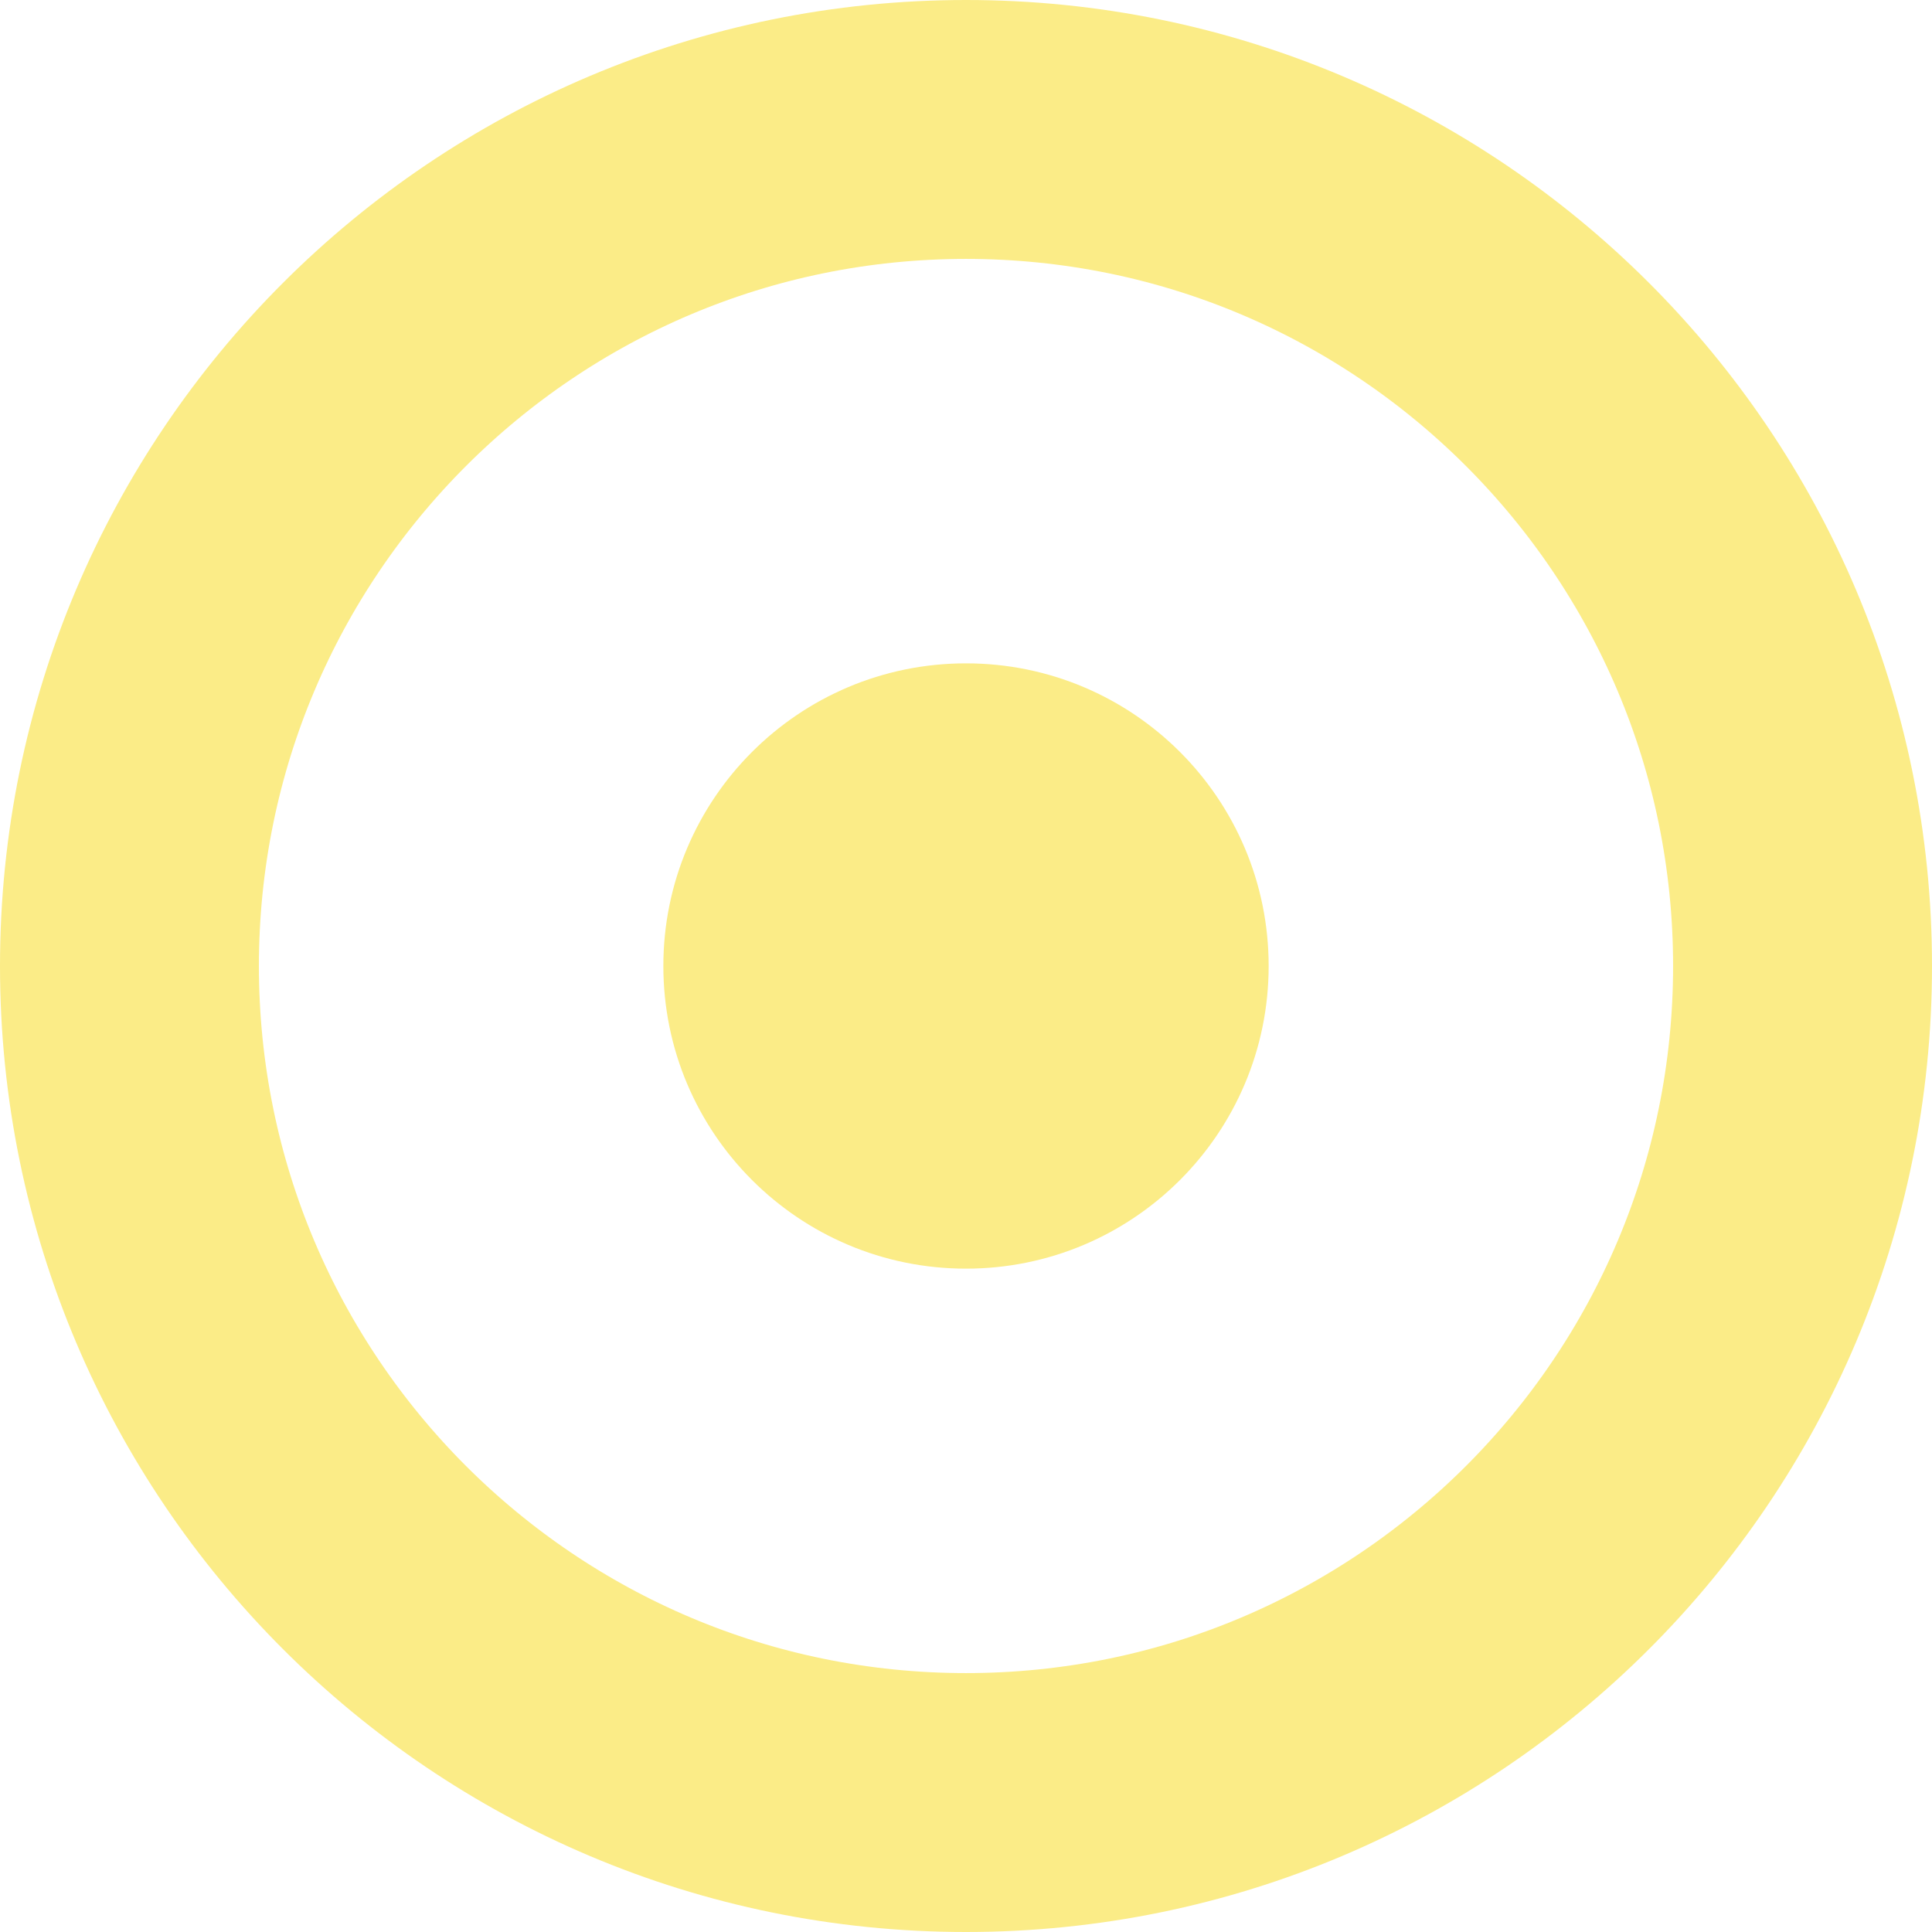
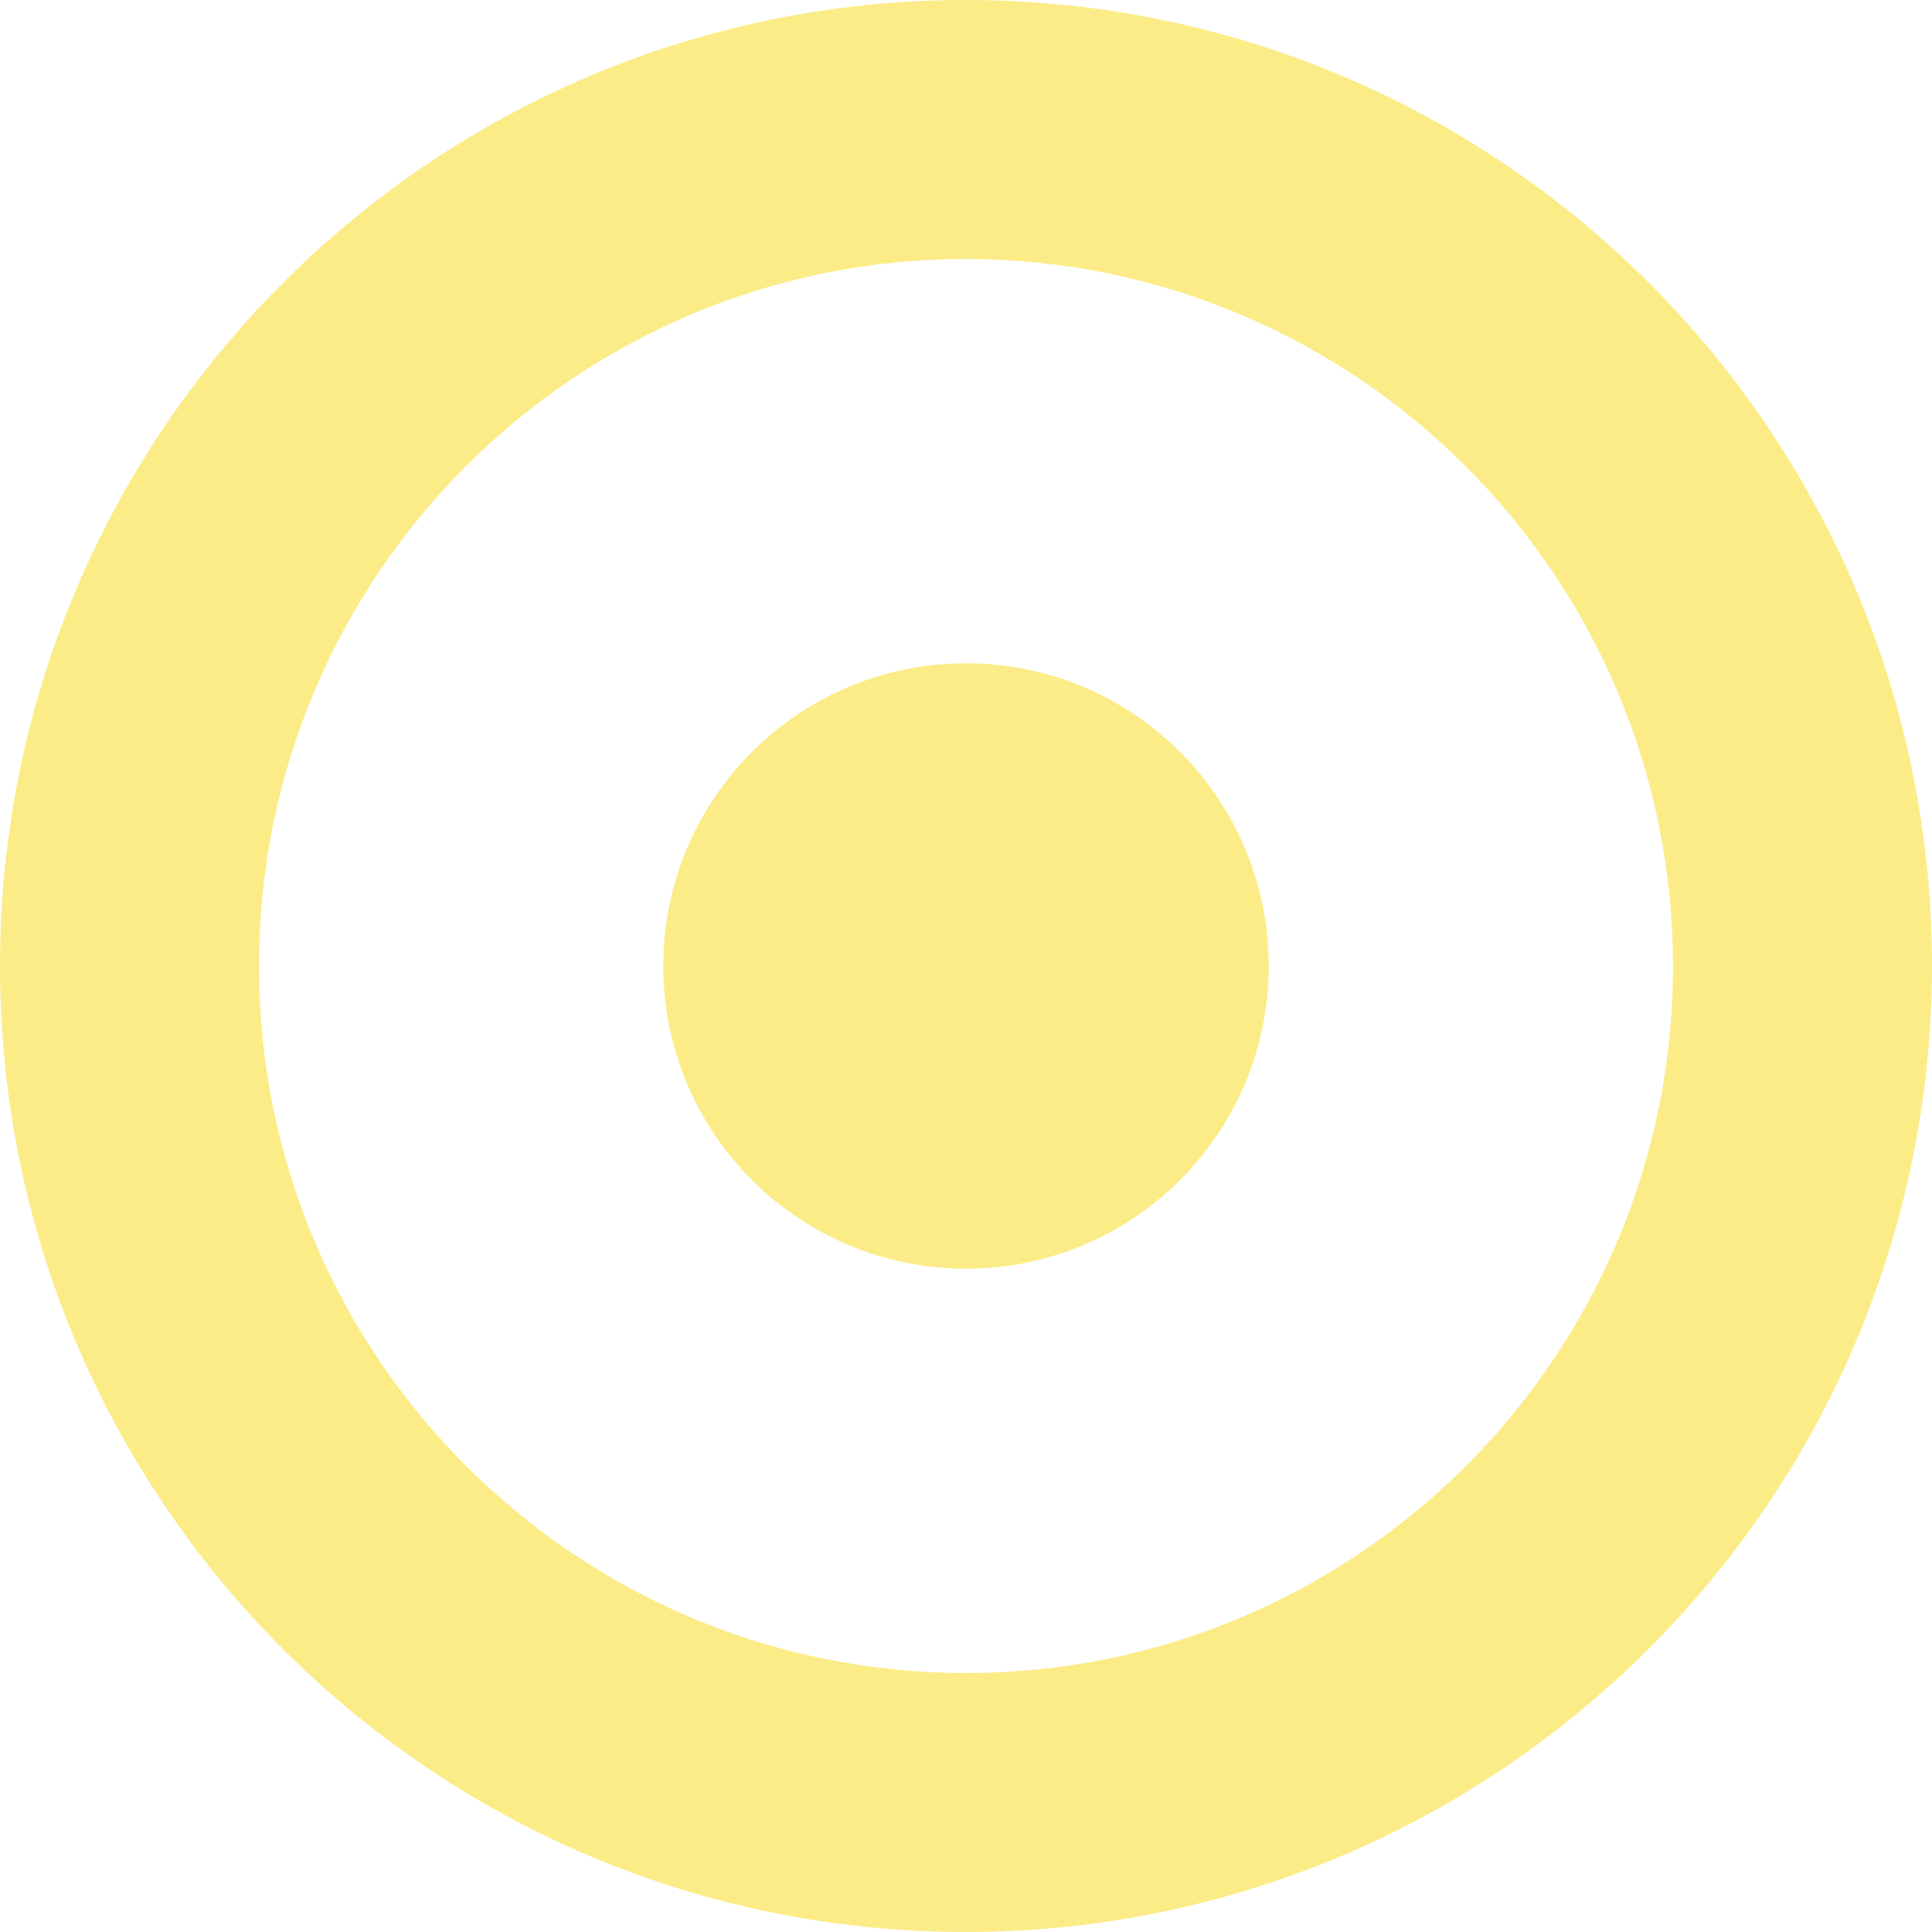
- <svg xmlns="http://www.w3.org/2000/svg" viewBox="0 0 141.78 141.78">
+ <svg xmlns="http://www.w3.org/2000/svg" viewBox="0 0 75.12 75.12">
  <defs>
-     <style>.cls-1{fill:#fbec87;}.cls-2{fill:none;stroke:#fbec87;stroke-miterlimit:10;stroke-width:19px;}</style>
+     <style>.cls-1{fill:#fbec87;}</style>
  </defs>
  <g id="Layer_2" data-name="Layer 2">
    <g id="Layer_1-2" data-name="Layer 1">
-       <circle class="cls-1" cx="70.89" cy="70.89" r="22.21" />
-       <circle class="cls-2" cx="70.89" cy="70.89" r="61.39" />
+       <g id="Layer_2-2" data-name="Layer 2">
+         <g id="Layer_1-2-2" data-name="Layer 1-2">
+           <circle class="cls-1" cx="37.56" cy="37.56" r="11.77" />
+           <path class="cls-1" d="M37.56,75.12A37.56,37.56,0,1,1,75.12,37.56,37.6,37.6,0,0,1,37.56,75.12Zm0-65.05A27.49,27.49,0,1,0,65.05,37.56,27.52,27.52,0,0,0,37.56,10.07Z" />
+         </g>
+       </g>
    </g>
  </g>
</svg>
